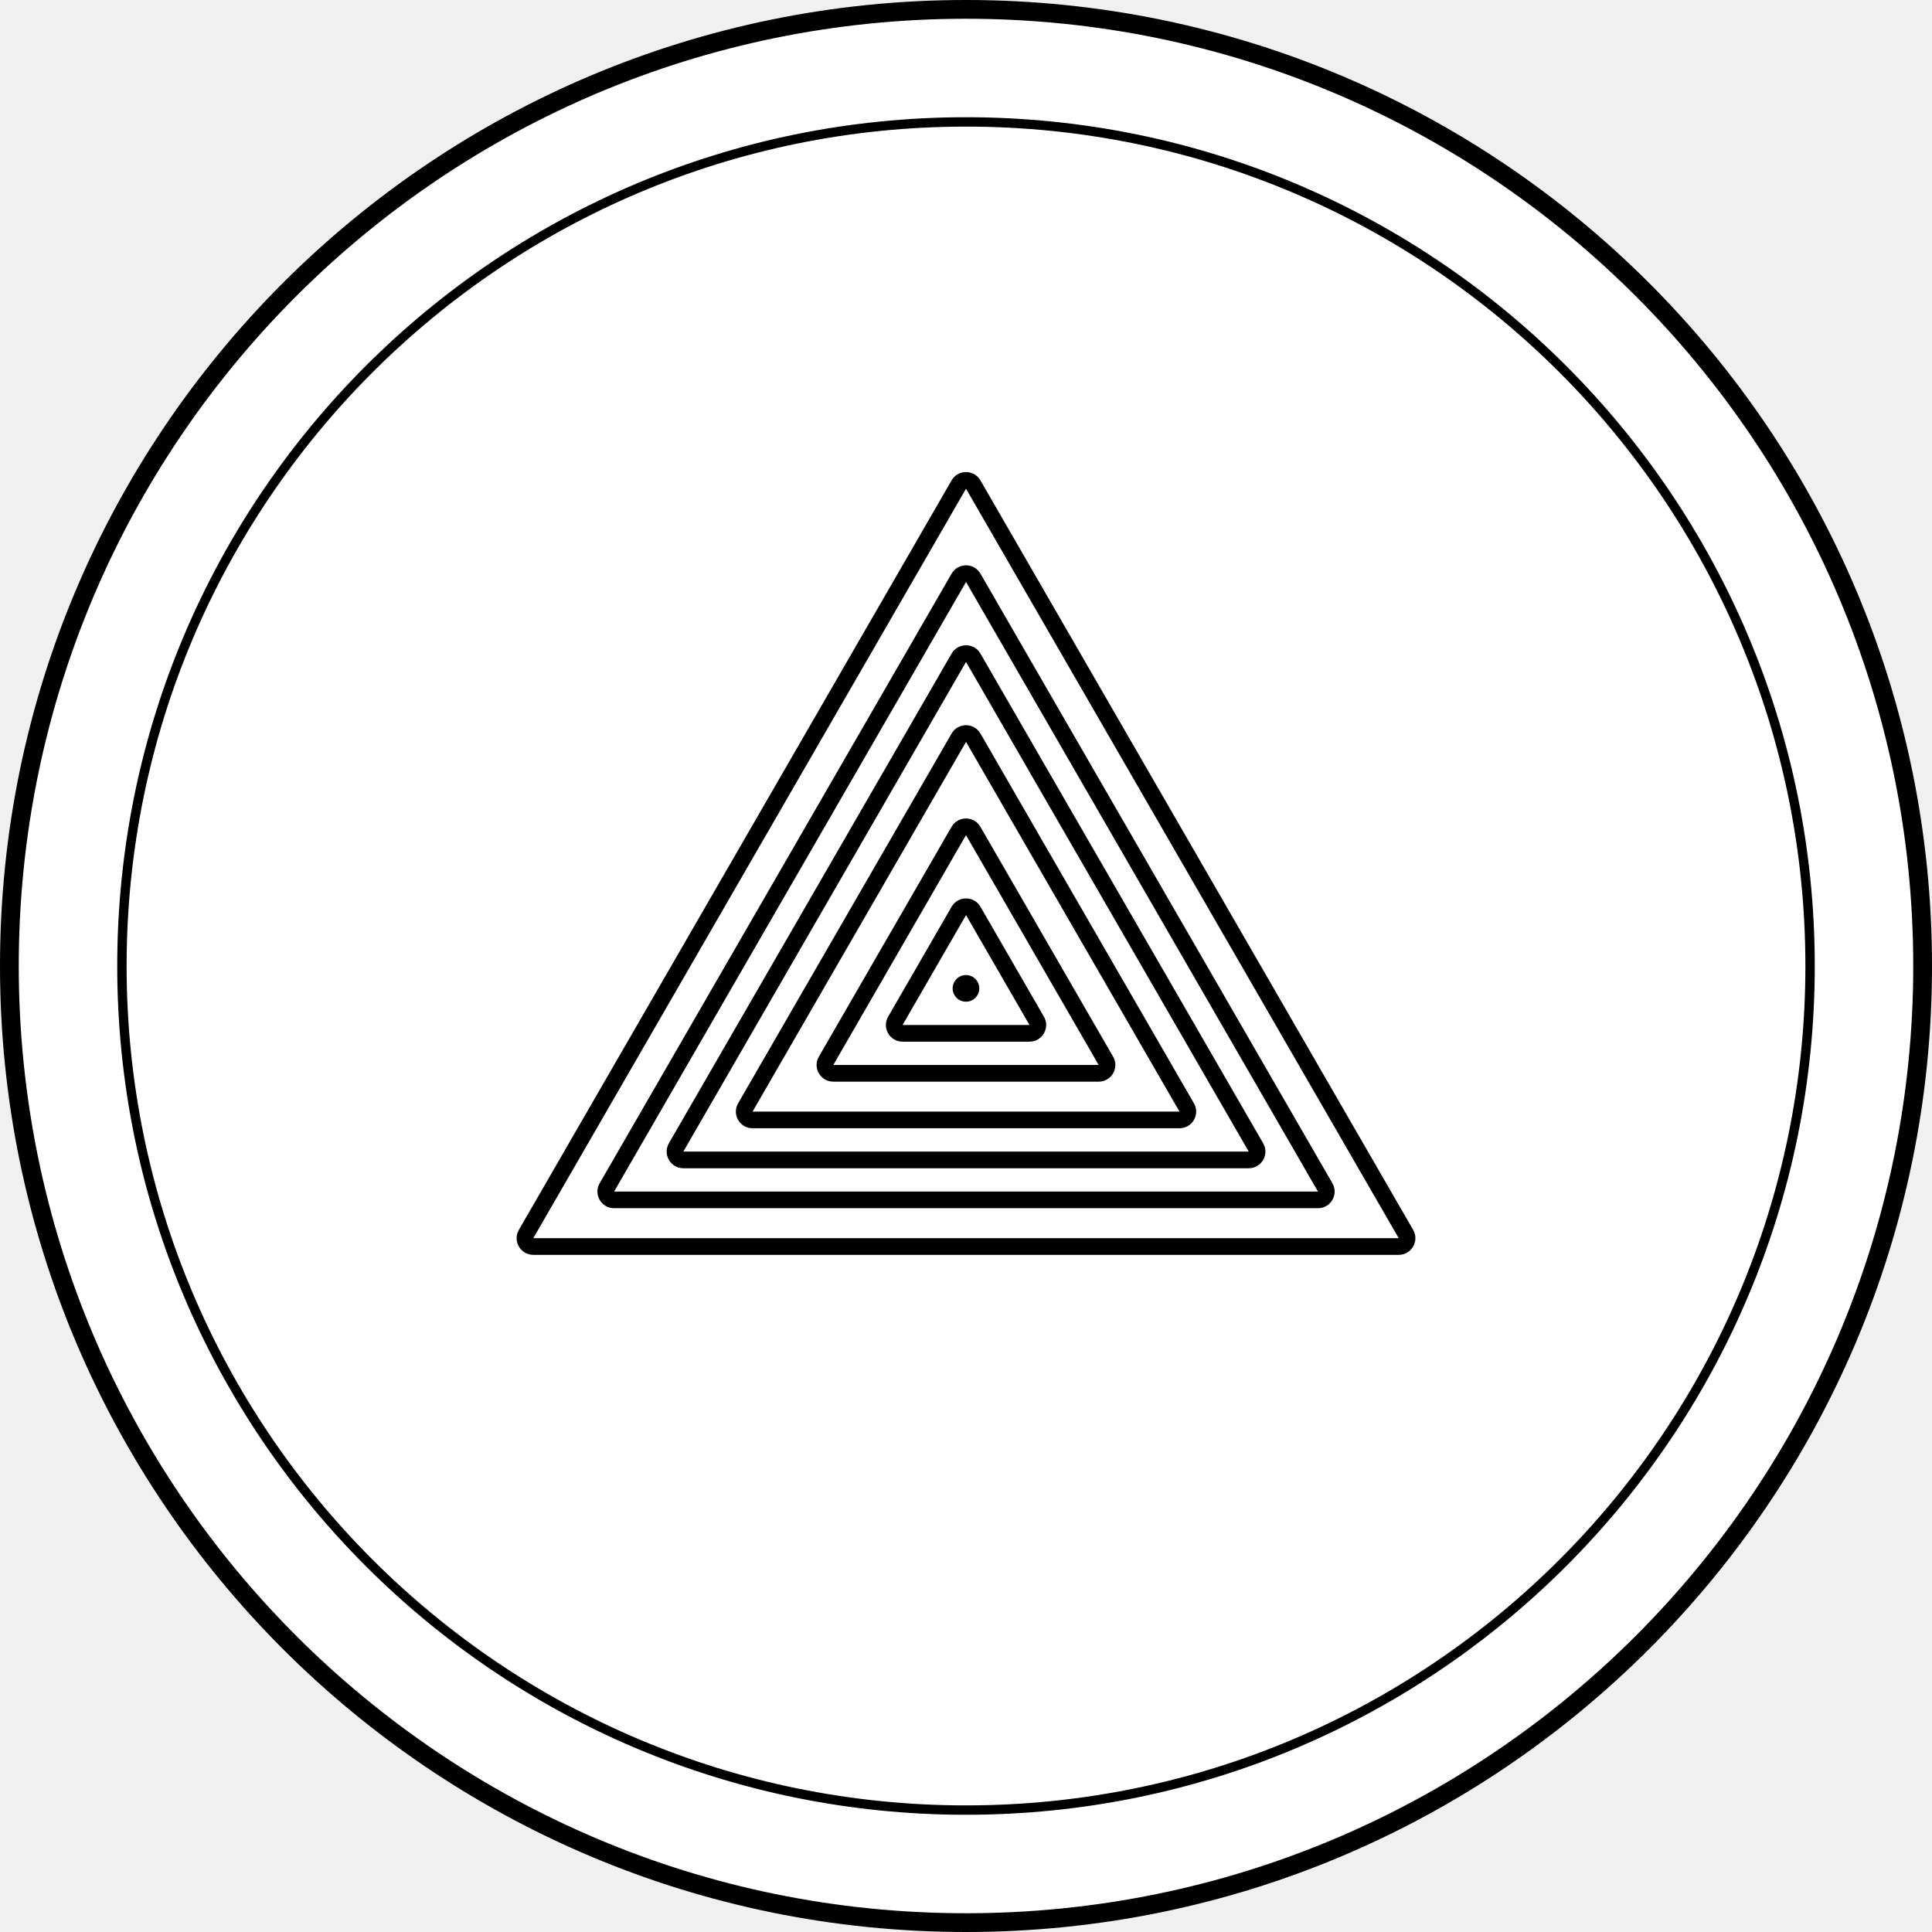
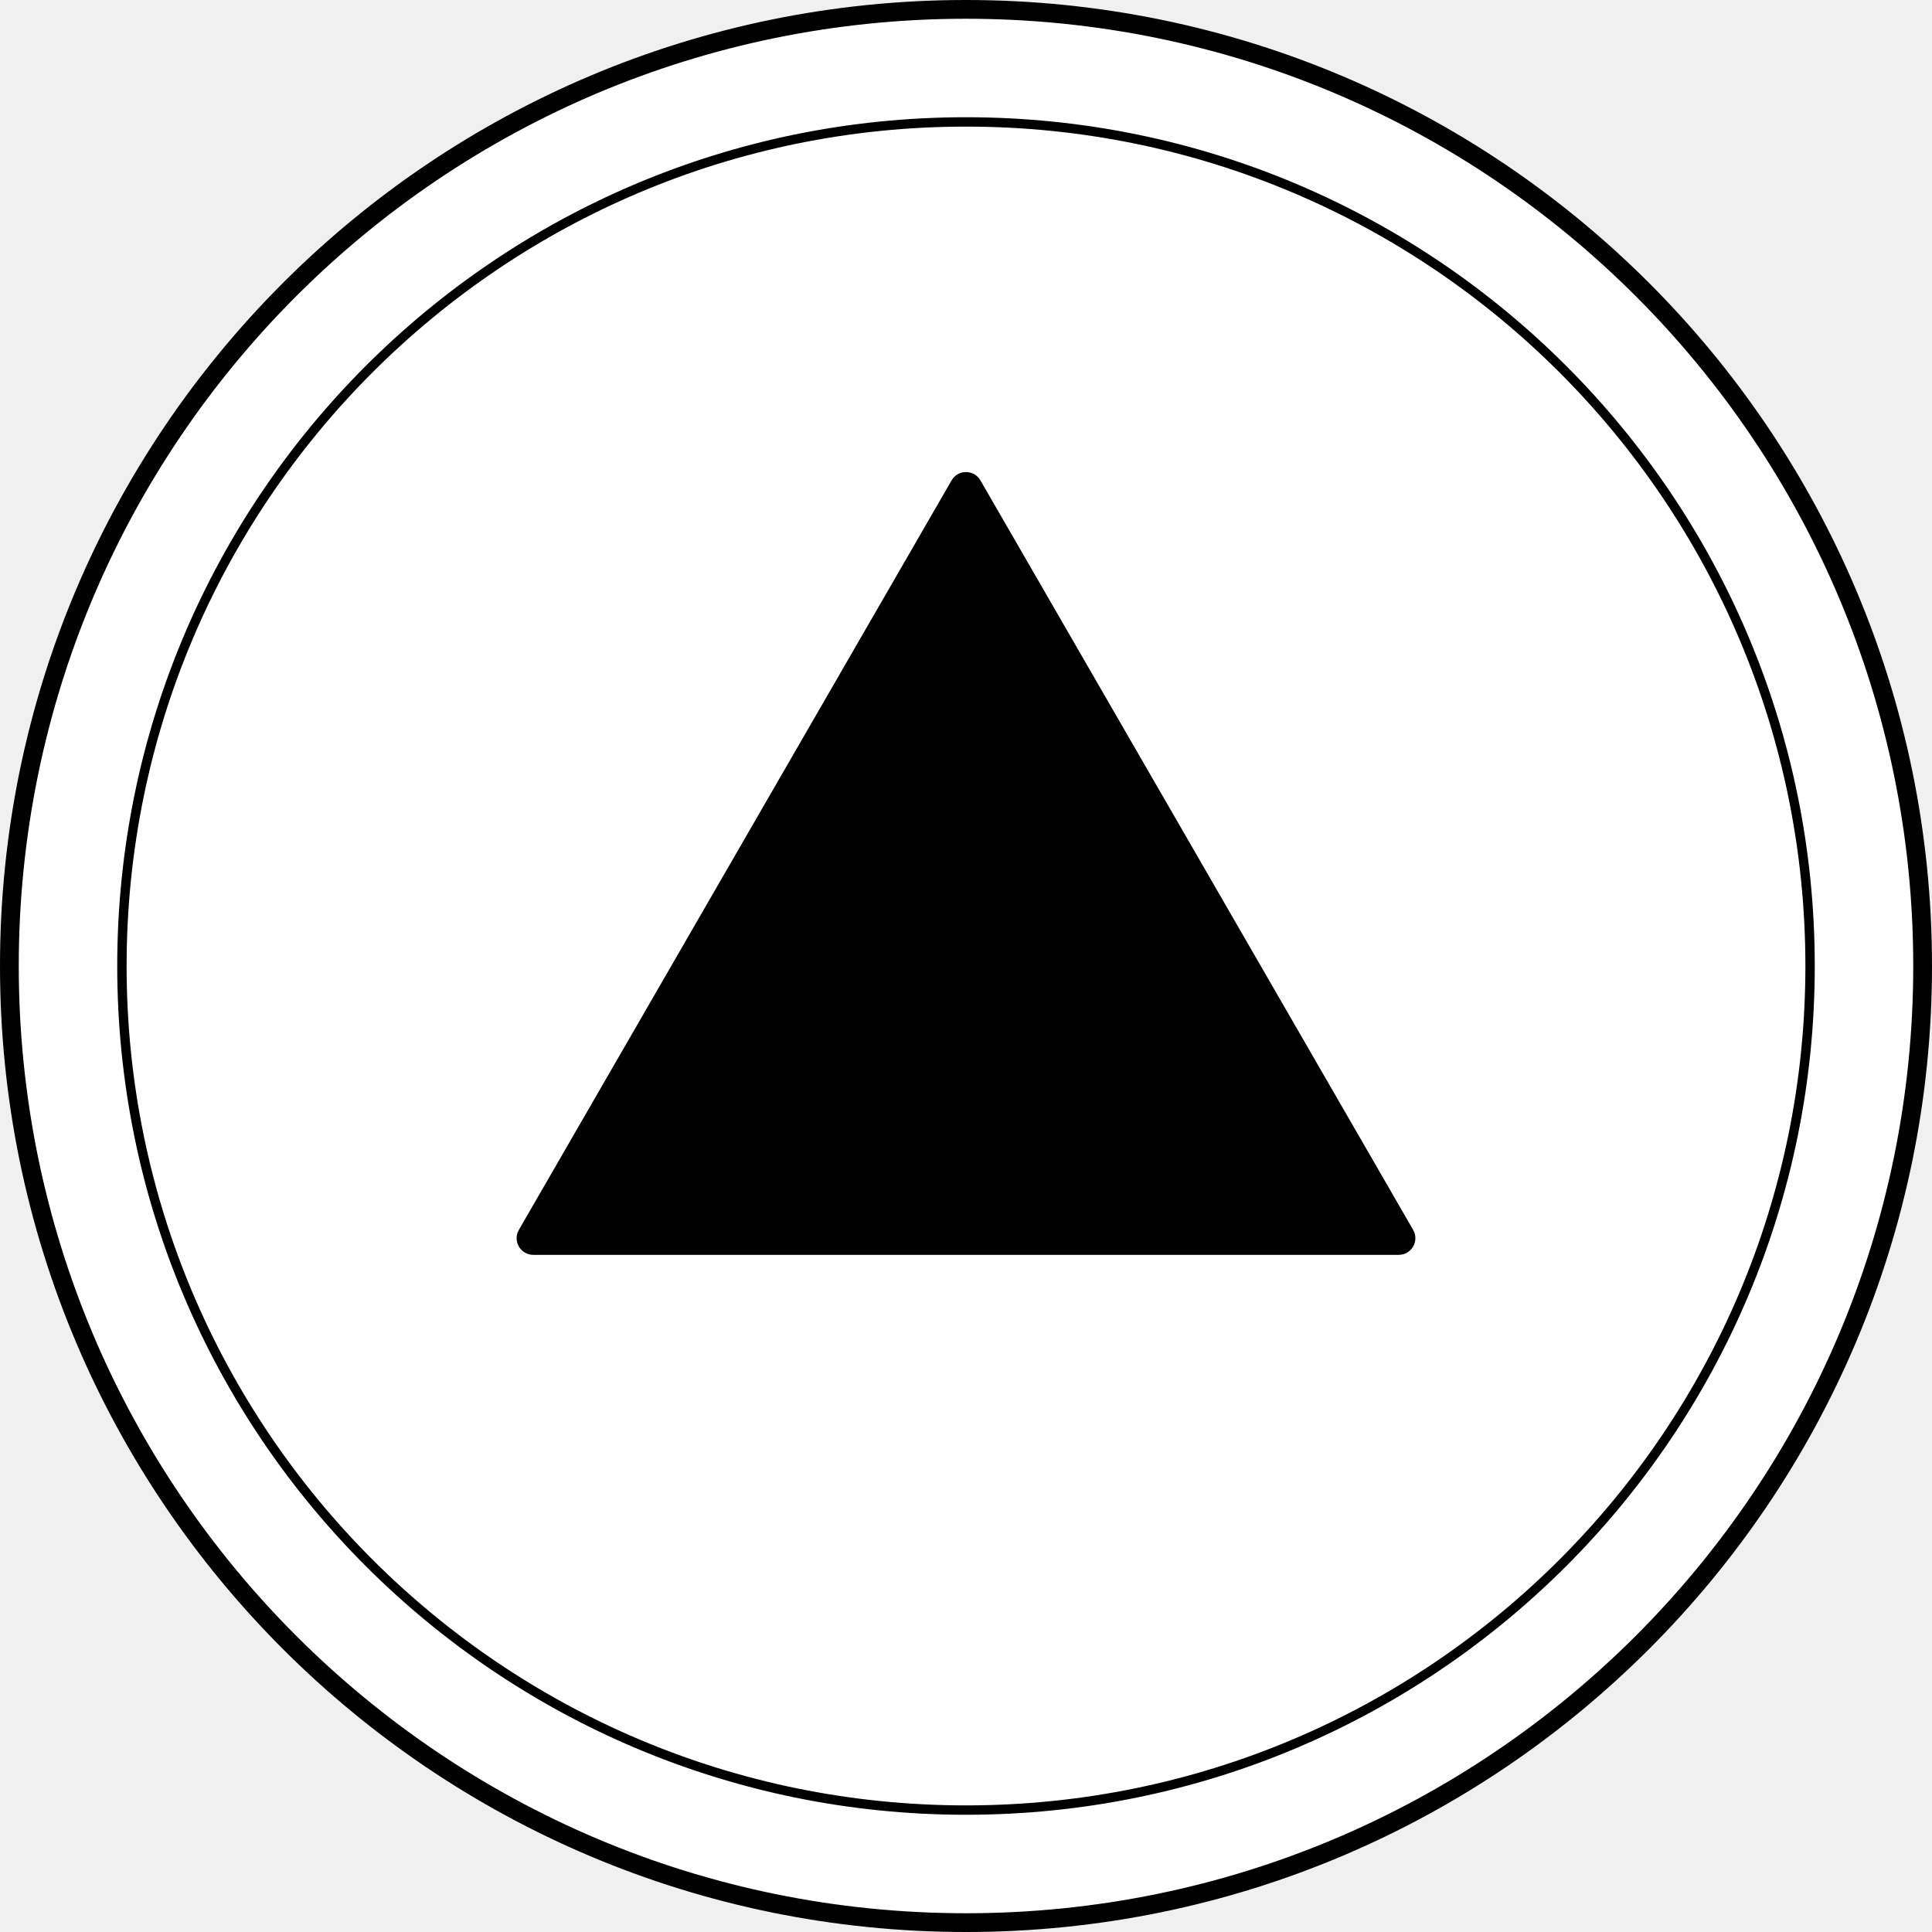
<svg xmlns="http://www.w3.org/2000/svg" width="206" height="206" viewBox="0 0 206 206" fill="none">
  <circle cx="103" cy="103" r="102" fill="white" stroke="black" stroke-width="2" />
  <circle cx="103" cy="103" r="90" fill="white" stroke="black" />
-   <path fill-rule="evenodd" clip-rule="evenodd" d="M125.764 118.526L103.003 79.102L80.241 118.526H125.764ZM104.541 78.214C103.857 77.03 102.148 77.03 101.465 78.214L78.704 117.638C78.02 118.822 78.874 120.301 80.241 120.301H125.764C127.131 120.301 127.986 118.822 127.302 117.638L104.541 78.214Z" fill="black" />
-   <path fill-rule="evenodd" clip-rule="evenodd" d="M117.147 113.555L102.998 89.048L88.849 113.555L117.147 113.555ZM104.536 88.16C103.852 86.976 102.143 86.976 101.46 88.16L87.311 112.667C86.627 113.851 87.482 115.331 88.849 115.331H117.147C118.514 115.331 119.368 113.851 118.685 112.667L104.536 88.16Z" fill="black" />
-   <path fill-rule="evenodd" clip-rule="evenodd" d="M109.77 109.291L103.003 97.571L96.237 109.291H109.77ZM104.541 96.683C103.858 95.499 102.149 95.499 101.466 96.683L94.699 108.404C94.015 109.587 94.87 111.067 96.237 111.067H109.77C111.137 111.067 111.992 109.587 111.308 108.404L104.541 96.683Z" fill="black" />
+   <path fillRule="evenodd" clipRule="evenodd" d="M125.764 118.526L103.003 79.102L80.241 118.526H125.764ZM104.541 78.214C103.857 77.03 102.148 77.03 101.465 78.214L78.704 117.638C78.02 118.822 78.874 120.301 80.241 120.301H125.764C127.131 120.301 127.986 118.822 127.302 117.638L104.541 78.214Z" fill="black" />
+   <path fillRule="evenodd" clipRule="evenodd" d="M117.147 113.555L102.998 89.048L88.849 113.555L117.147 113.555ZM104.536 88.16C103.852 86.976 102.143 86.976 101.46 88.16L87.311 112.667C86.627 113.851 87.482 115.331 88.849 115.331H117.147C118.514 115.331 119.368 113.851 118.685 112.667L104.536 88.16Z" fill="black" />
+   <path fillRule="evenodd" clipRule="evenodd" d="M109.77 109.291L103.003 97.571L96.237 109.291H109.77ZM104.541 96.683C103.858 95.499 102.149 95.499 101.466 96.683L94.699 108.404C94.015 109.587 94.87 111.067 96.237 111.067H109.77C111.137 111.067 111.992 109.587 111.308 108.404L104.541 96.683Z" fill="black" />
  <path d="M101.767 104.675C102.313 103.728 103.681 103.728 104.227 104.675C104.774 105.622 104.091 106.806 102.997 106.806C101.903 106.806 101.22 105.622 101.767 104.675Z" fill="black" />
-   <path fill-rule="evenodd" clip-rule="evenodd" d="M133.147 122.789L103.003 70.579L72.86 122.789L133.147 122.789ZM104.541 69.691C103.858 68.507 102.149 68.507 101.465 69.691L71.322 121.901C70.638 123.085 71.493 124.565 72.86 124.565H133.147C134.514 124.565 135.368 123.085 134.685 121.901L104.541 69.691Z" fill="black" />
-   <path fill-rule="evenodd" clip-rule="evenodd" d="M140.53 127.05L103.004 62.054L65.479 127.05H140.53ZM104.542 61.166C103.859 59.982 102.15 59.982 101.466 61.166L63.941 126.162C63.257 127.346 64.112 128.826 65.479 128.826H140.53C141.897 128.826 142.752 127.346 142.068 126.162L104.542 61.166Z" fill="black" />
-   <path fill-rule="evenodd" clip-rule="evenodd" d="M149.139 132.023L103.001 52.109L56.862 132.023H149.139ZM104.539 51.221C103.855 50.038 102.146 50.038 101.463 51.221L55.325 131.135C54.641 132.319 55.495 133.799 56.862 133.799H149.139C150.506 133.799 151.36 132.319 150.677 131.135L104.539 51.221Z" fill="black" />
+   <path fillRule="evenodd" clipRule="evenodd" d="M133.147 122.789L103.003 70.579L72.86 122.789L133.147 122.789ZM104.541 69.691C103.858 68.507 102.149 68.507 101.465 69.691L71.322 121.901C70.638 123.085 71.493 124.565 72.86 124.565H133.147C134.514 124.565 135.368 123.085 134.685 121.901L104.541 69.691Z" fill="black" />
+   <path fillRule="evenodd" clipRule="evenodd" d="M140.53 127.05L103.004 62.054L65.479 127.05H140.53ZM104.542 61.166C103.859 59.982 102.15 59.982 101.466 61.166L63.941 126.162C63.257 127.346 64.112 128.826 65.479 128.826H140.53C141.897 128.826 142.752 127.346 142.068 126.162L104.542 61.166Z" fill="black" />
+   <path fillRule="evenodd" clipRule="evenodd" d="M149.139 132.023L103.001 52.109L56.862 132.023H149.139ZM104.539 51.221C103.855 50.038 102.146 50.038 101.463 51.221L55.325 131.135C54.641 132.319 55.495 133.799 56.862 133.799H149.139C150.506 133.799 151.36 132.319 150.677 131.135L104.539 51.221Z" fill="black" />
</svg>
